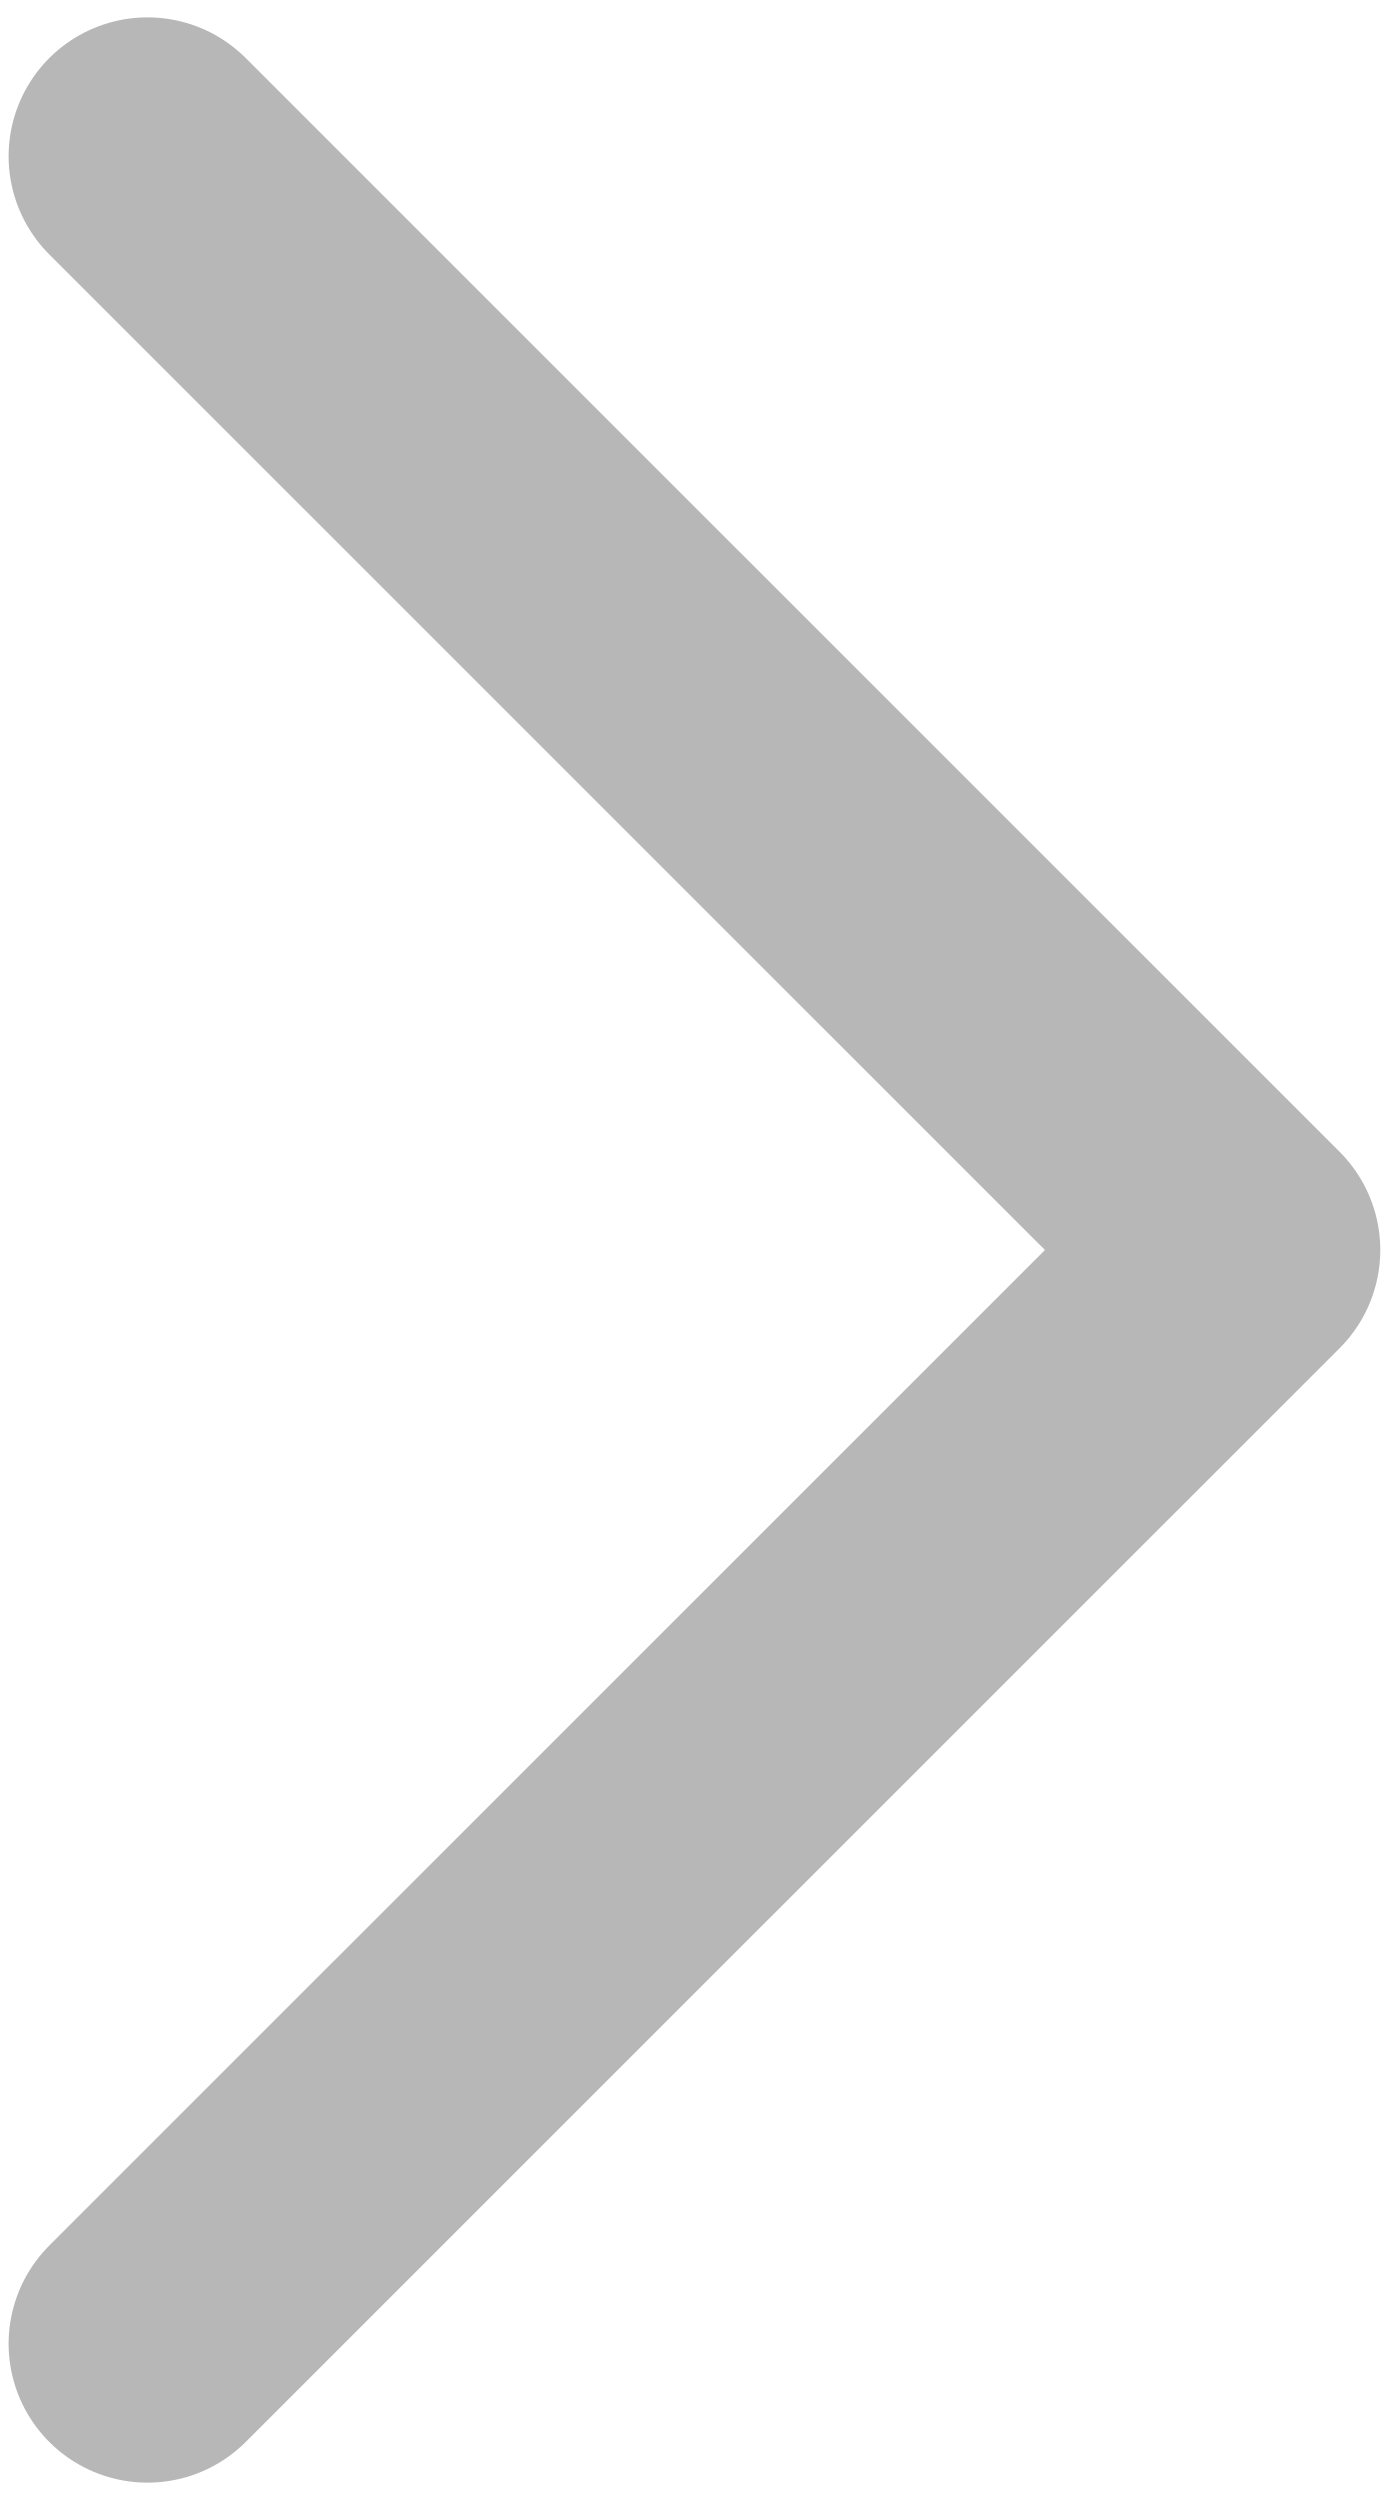
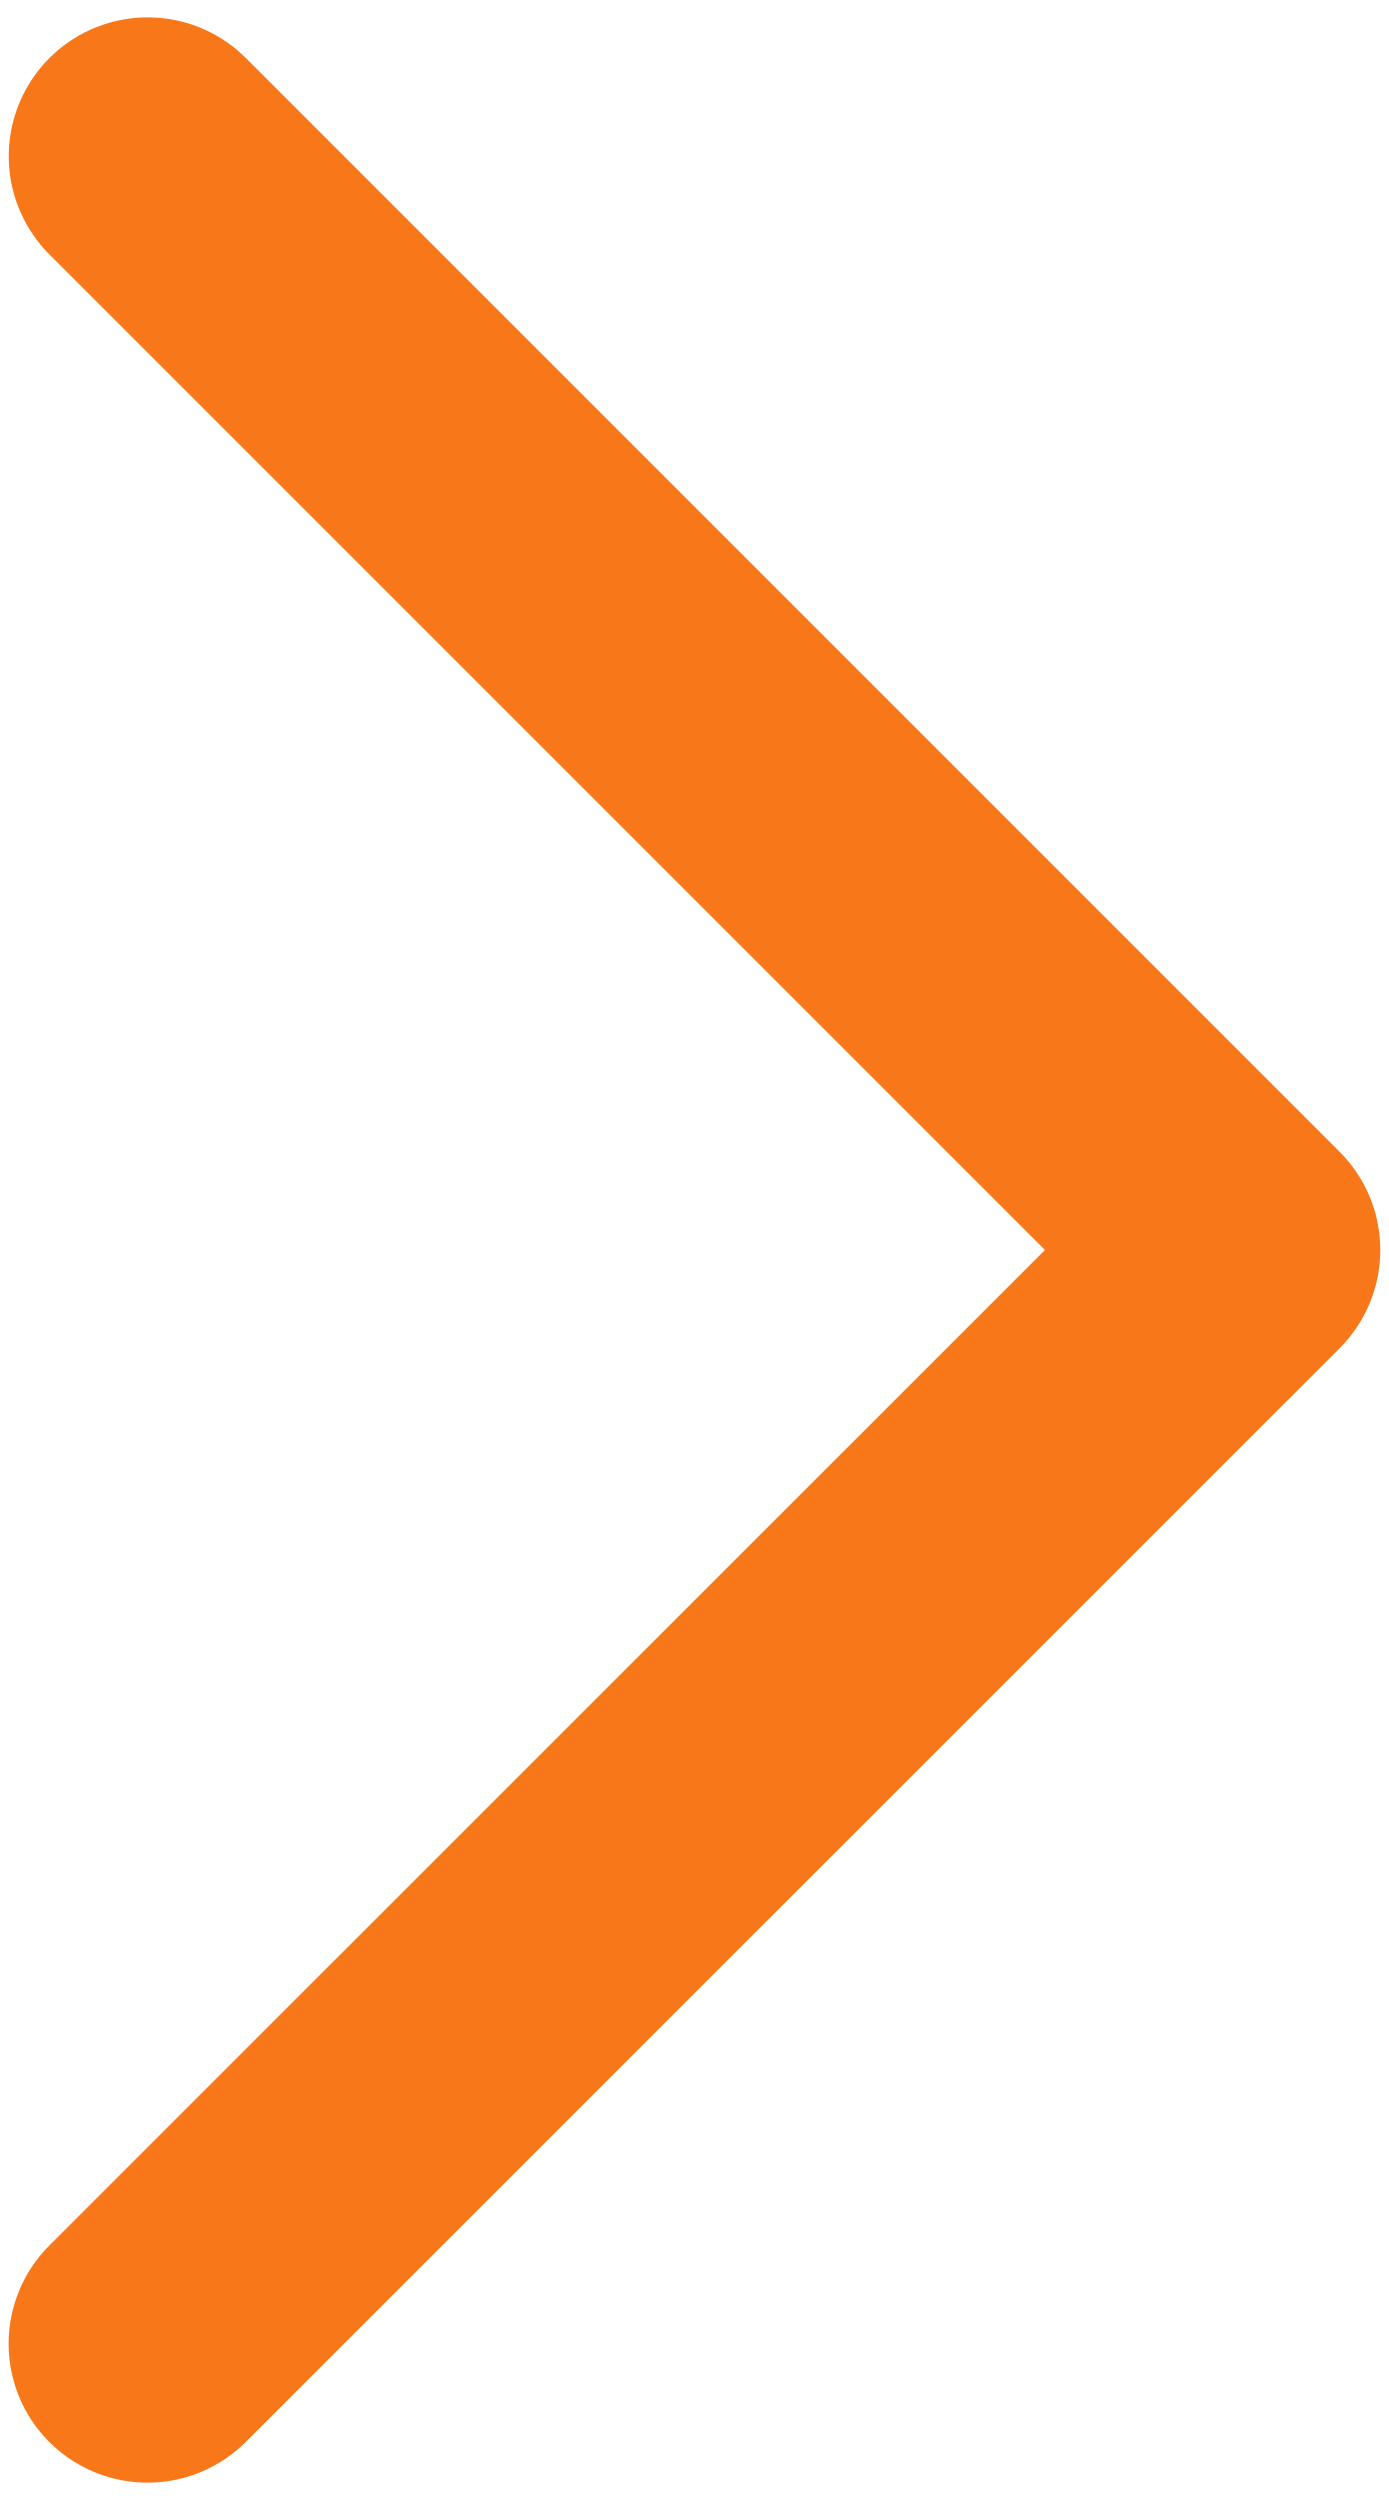
- <svg xmlns="http://www.w3.org/2000/svg" width="10" height="18" viewBox="0 0 10 18" fill="none">
-   <path d="M1.062 1.125L8.938 9L1.062 16.875" stroke="#B7B7B7" stroke-width="2" stroke-linecap="round" stroke-linejoin="round" />
+ <svg xmlns="http://www.w3.org/2000/svg" width="10" height="18" fill="none">
+   <path d="M1.063 1.125 8.938 9l-7.876 7.875" stroke="#f87719" stroke-width="2" stroke-linecap="round" stroke-linejoin="round" />
</svg>
